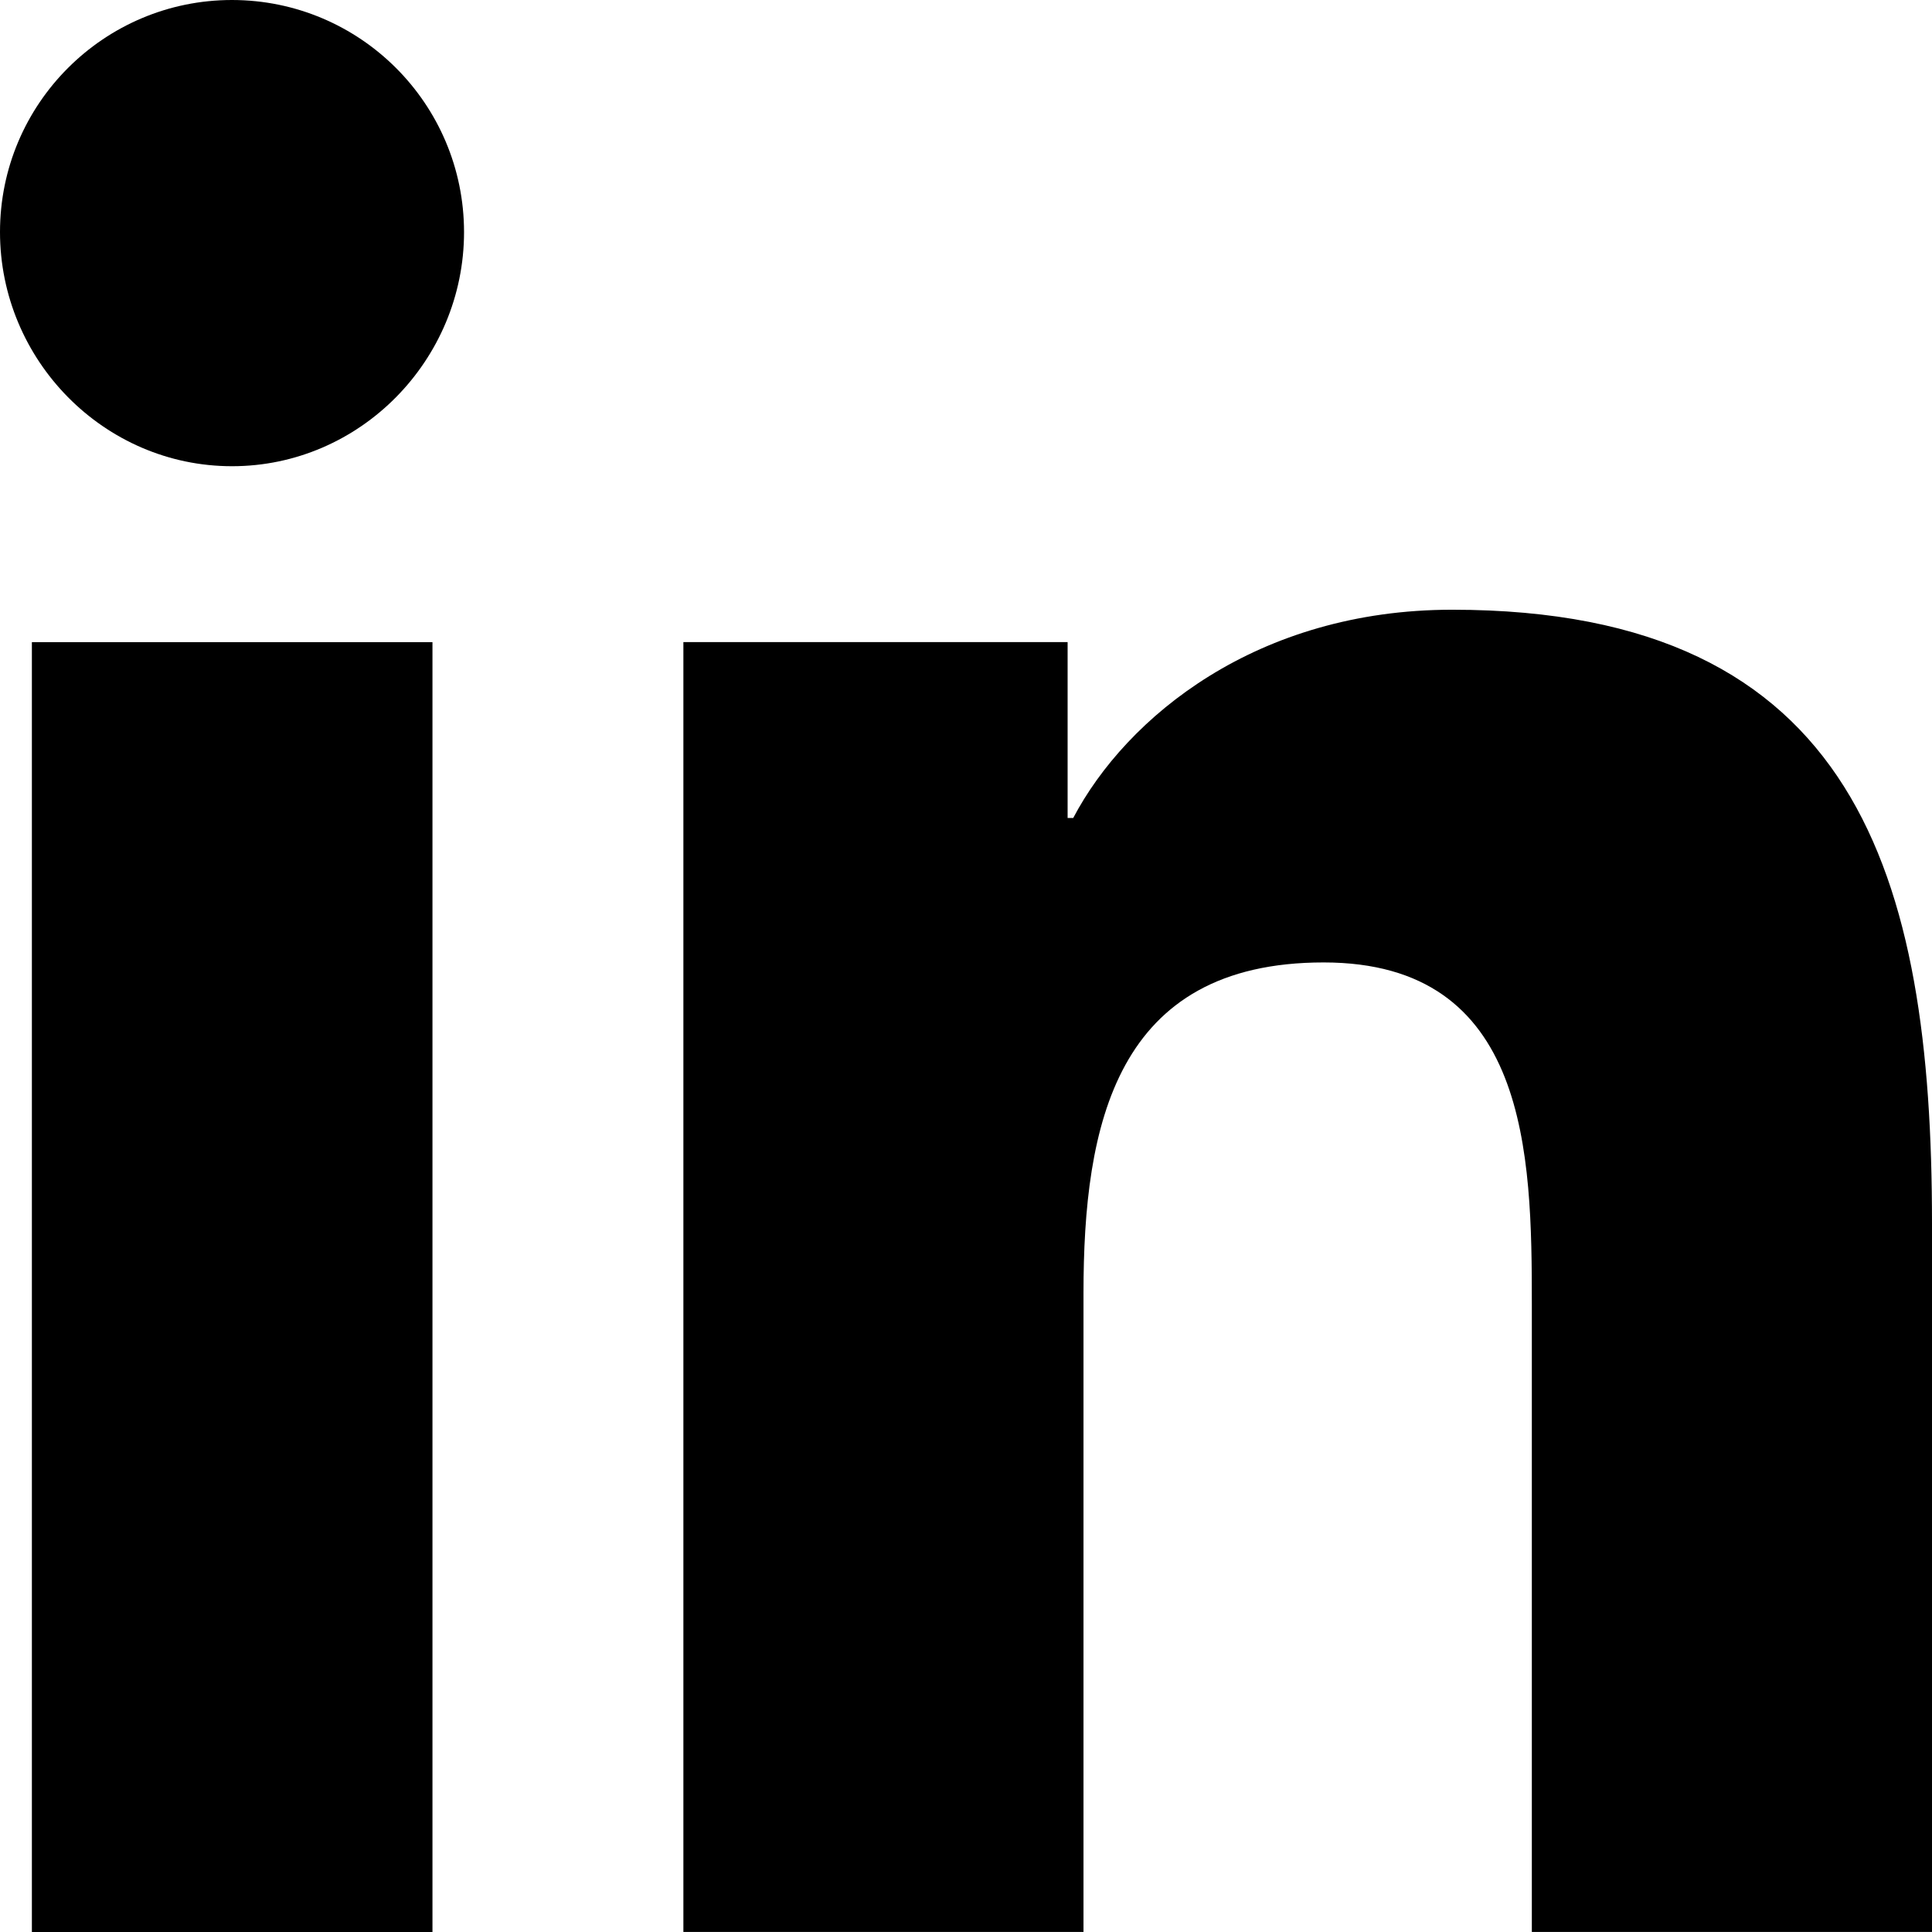
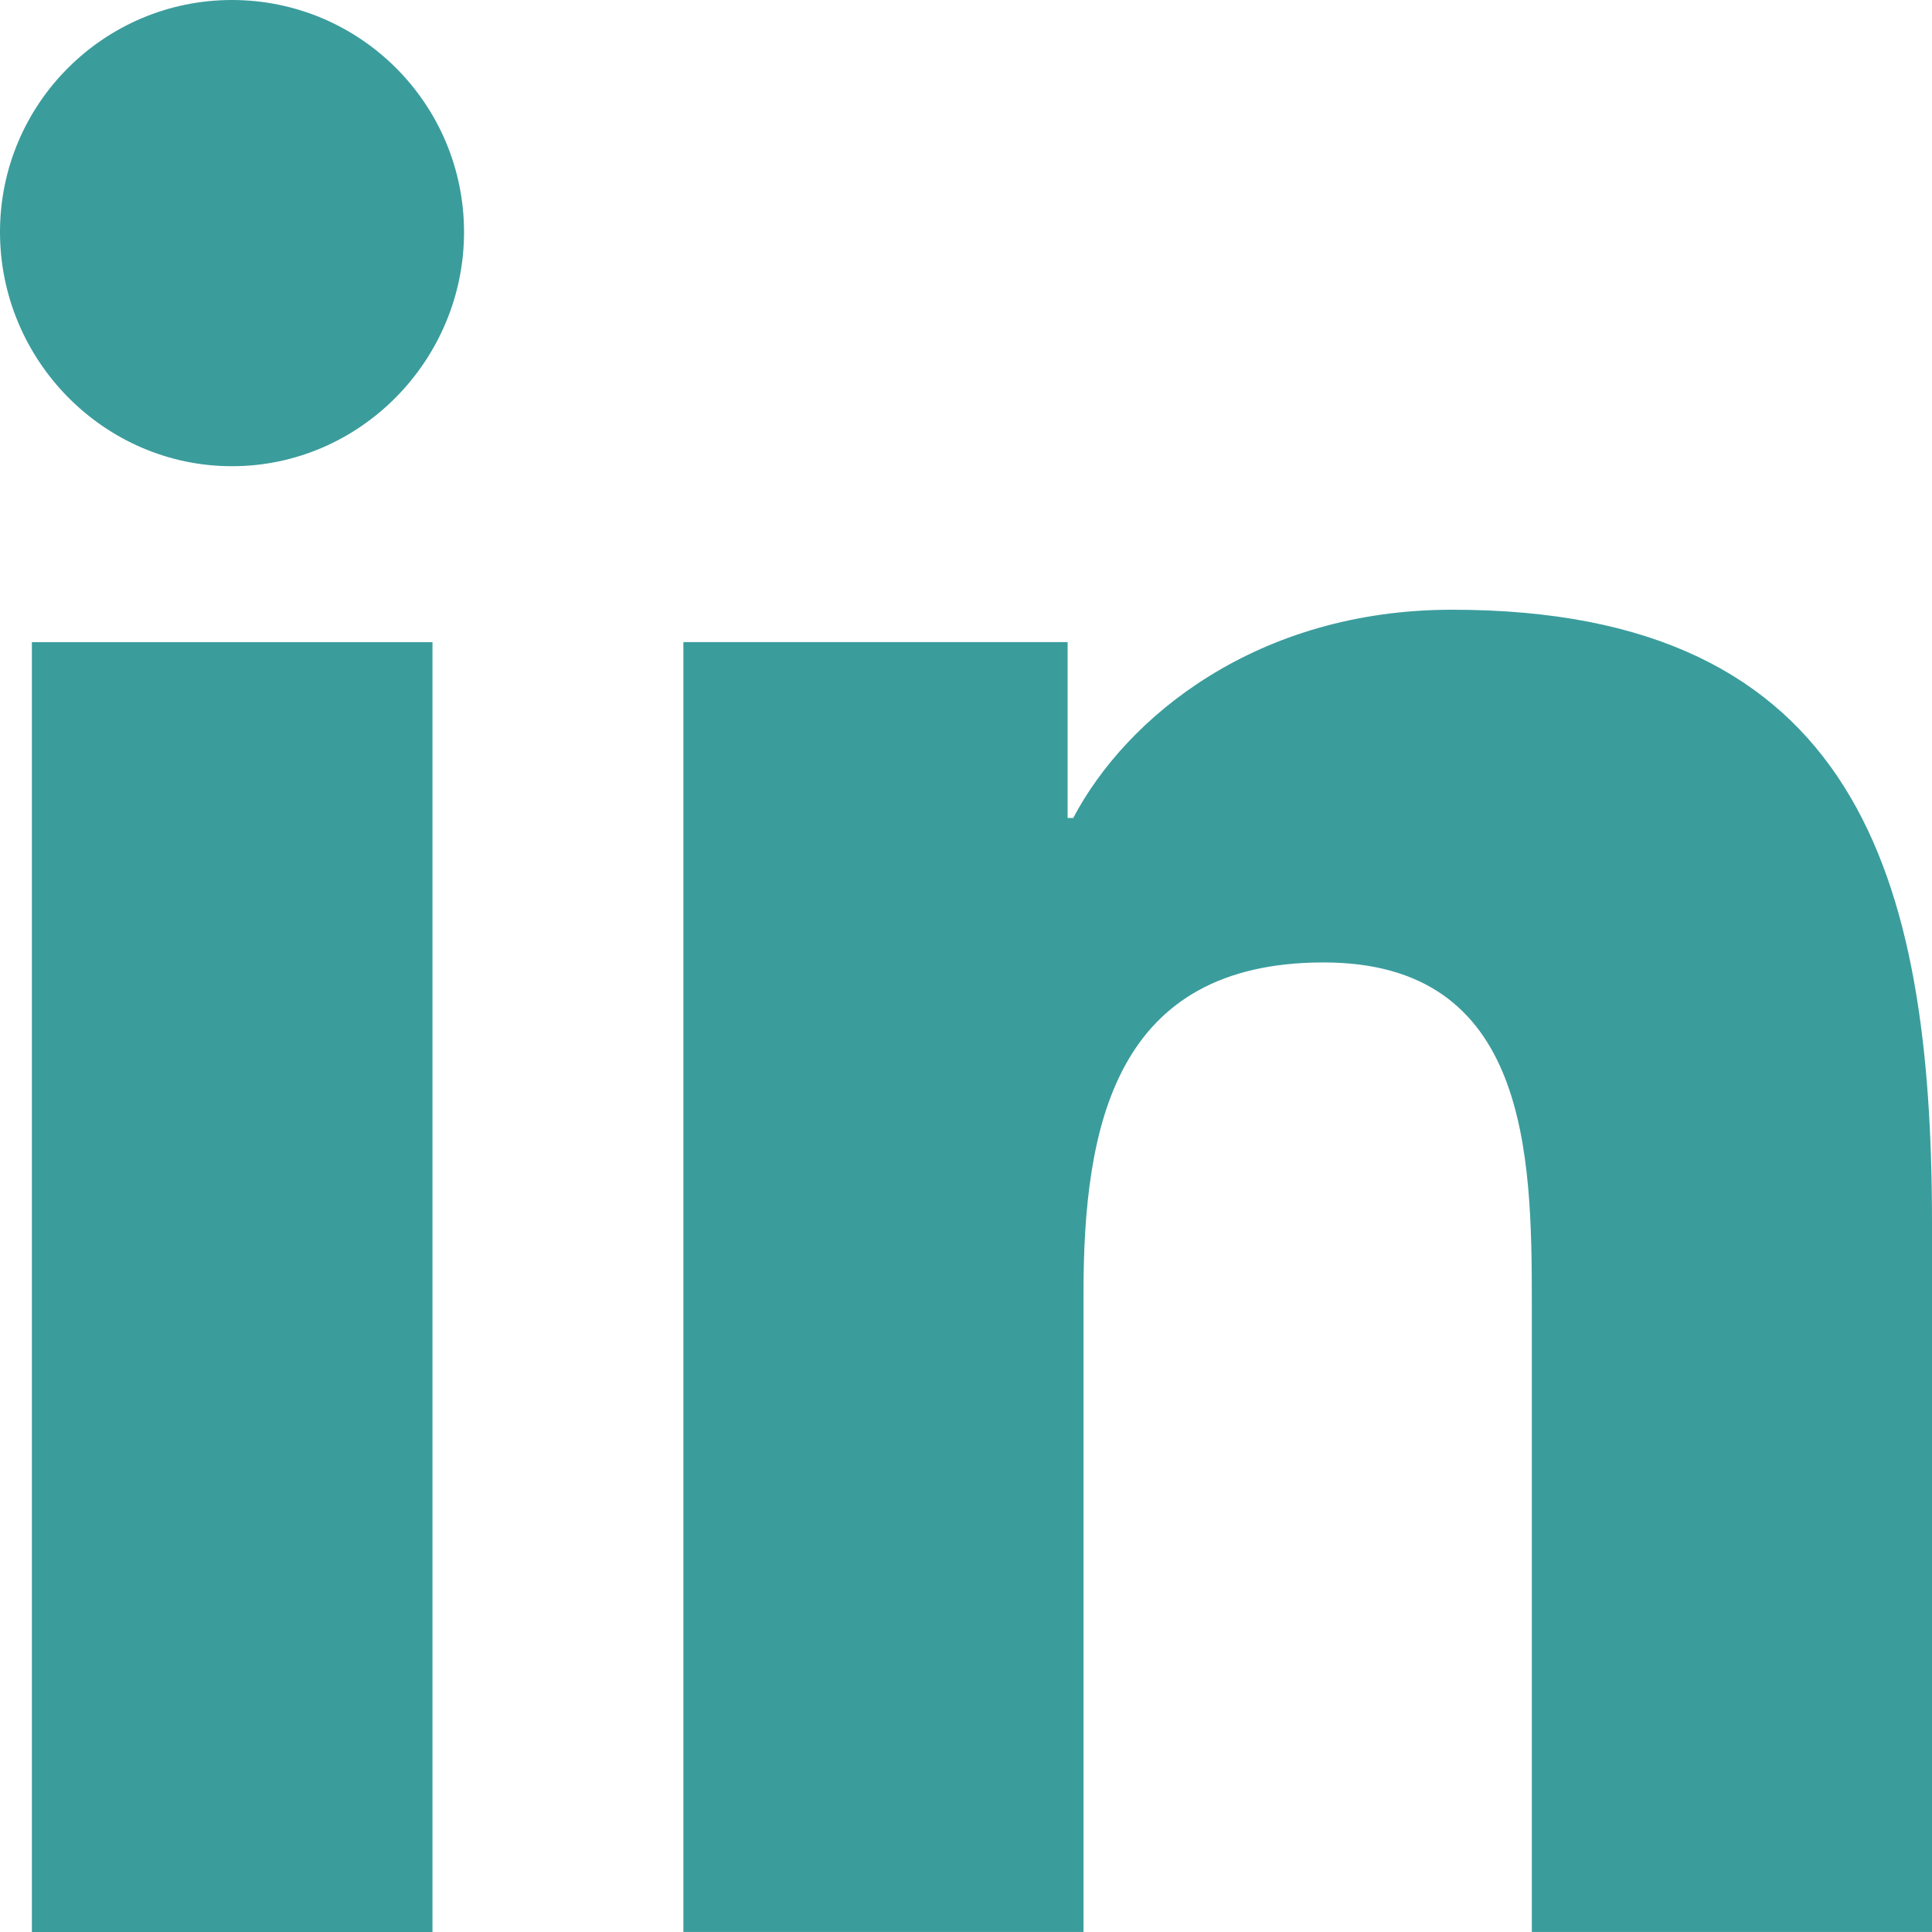
<svg xmlns="http://www.w3.org/2000/svg" width="32" height="32">
-   <path d="M31.992 32v-.001H32V20.263c0-5.741-1.236-10.164-7.948-10.164-3.227 0-5.392 1.771-6.276 3.449h-.093v-2.913h-6.364v21.364h6.627V21.42c0-2.785.528-5.479 3.977-5.479 3.399 0 3.449 3.179 3.449 5.657v10.401h6.62zM.528 10.636h6.635V32H.528V10.636zM3.843 0C1.722 0 0 1.721 0 3.843s1.721 3.879 3.843 3.879c2.121 0 3.843-1.757 3.843-3.879A3.846 3.846 0 0 0 3.843 0z" />
+   <path d="M31.992 32v-.001H32V20.263c0-5.741-1.236-10.164-7.948-10.164-3.227 0-5.392 1.771-6.276 3.449h-.093v-2.913h-6.364v21.364h6.627V21.42c0-2.785.528-5.479 3.977-5.479 3.399 0 3.449 3.179 3.449 5.657v10.401h6.62zM.528 10.636h6.635V32H.528V10.636zM3.843 0C1.722 0 0 1.721 0 3.843s1.721 3.879 3.843 3.879c2.121 0 3.843-1.757 3.843-3.879A3.846 3.846 0 0 0 3.843 0z" style="fill:#3B9C9C;stroke-width:1" />
</svg>
